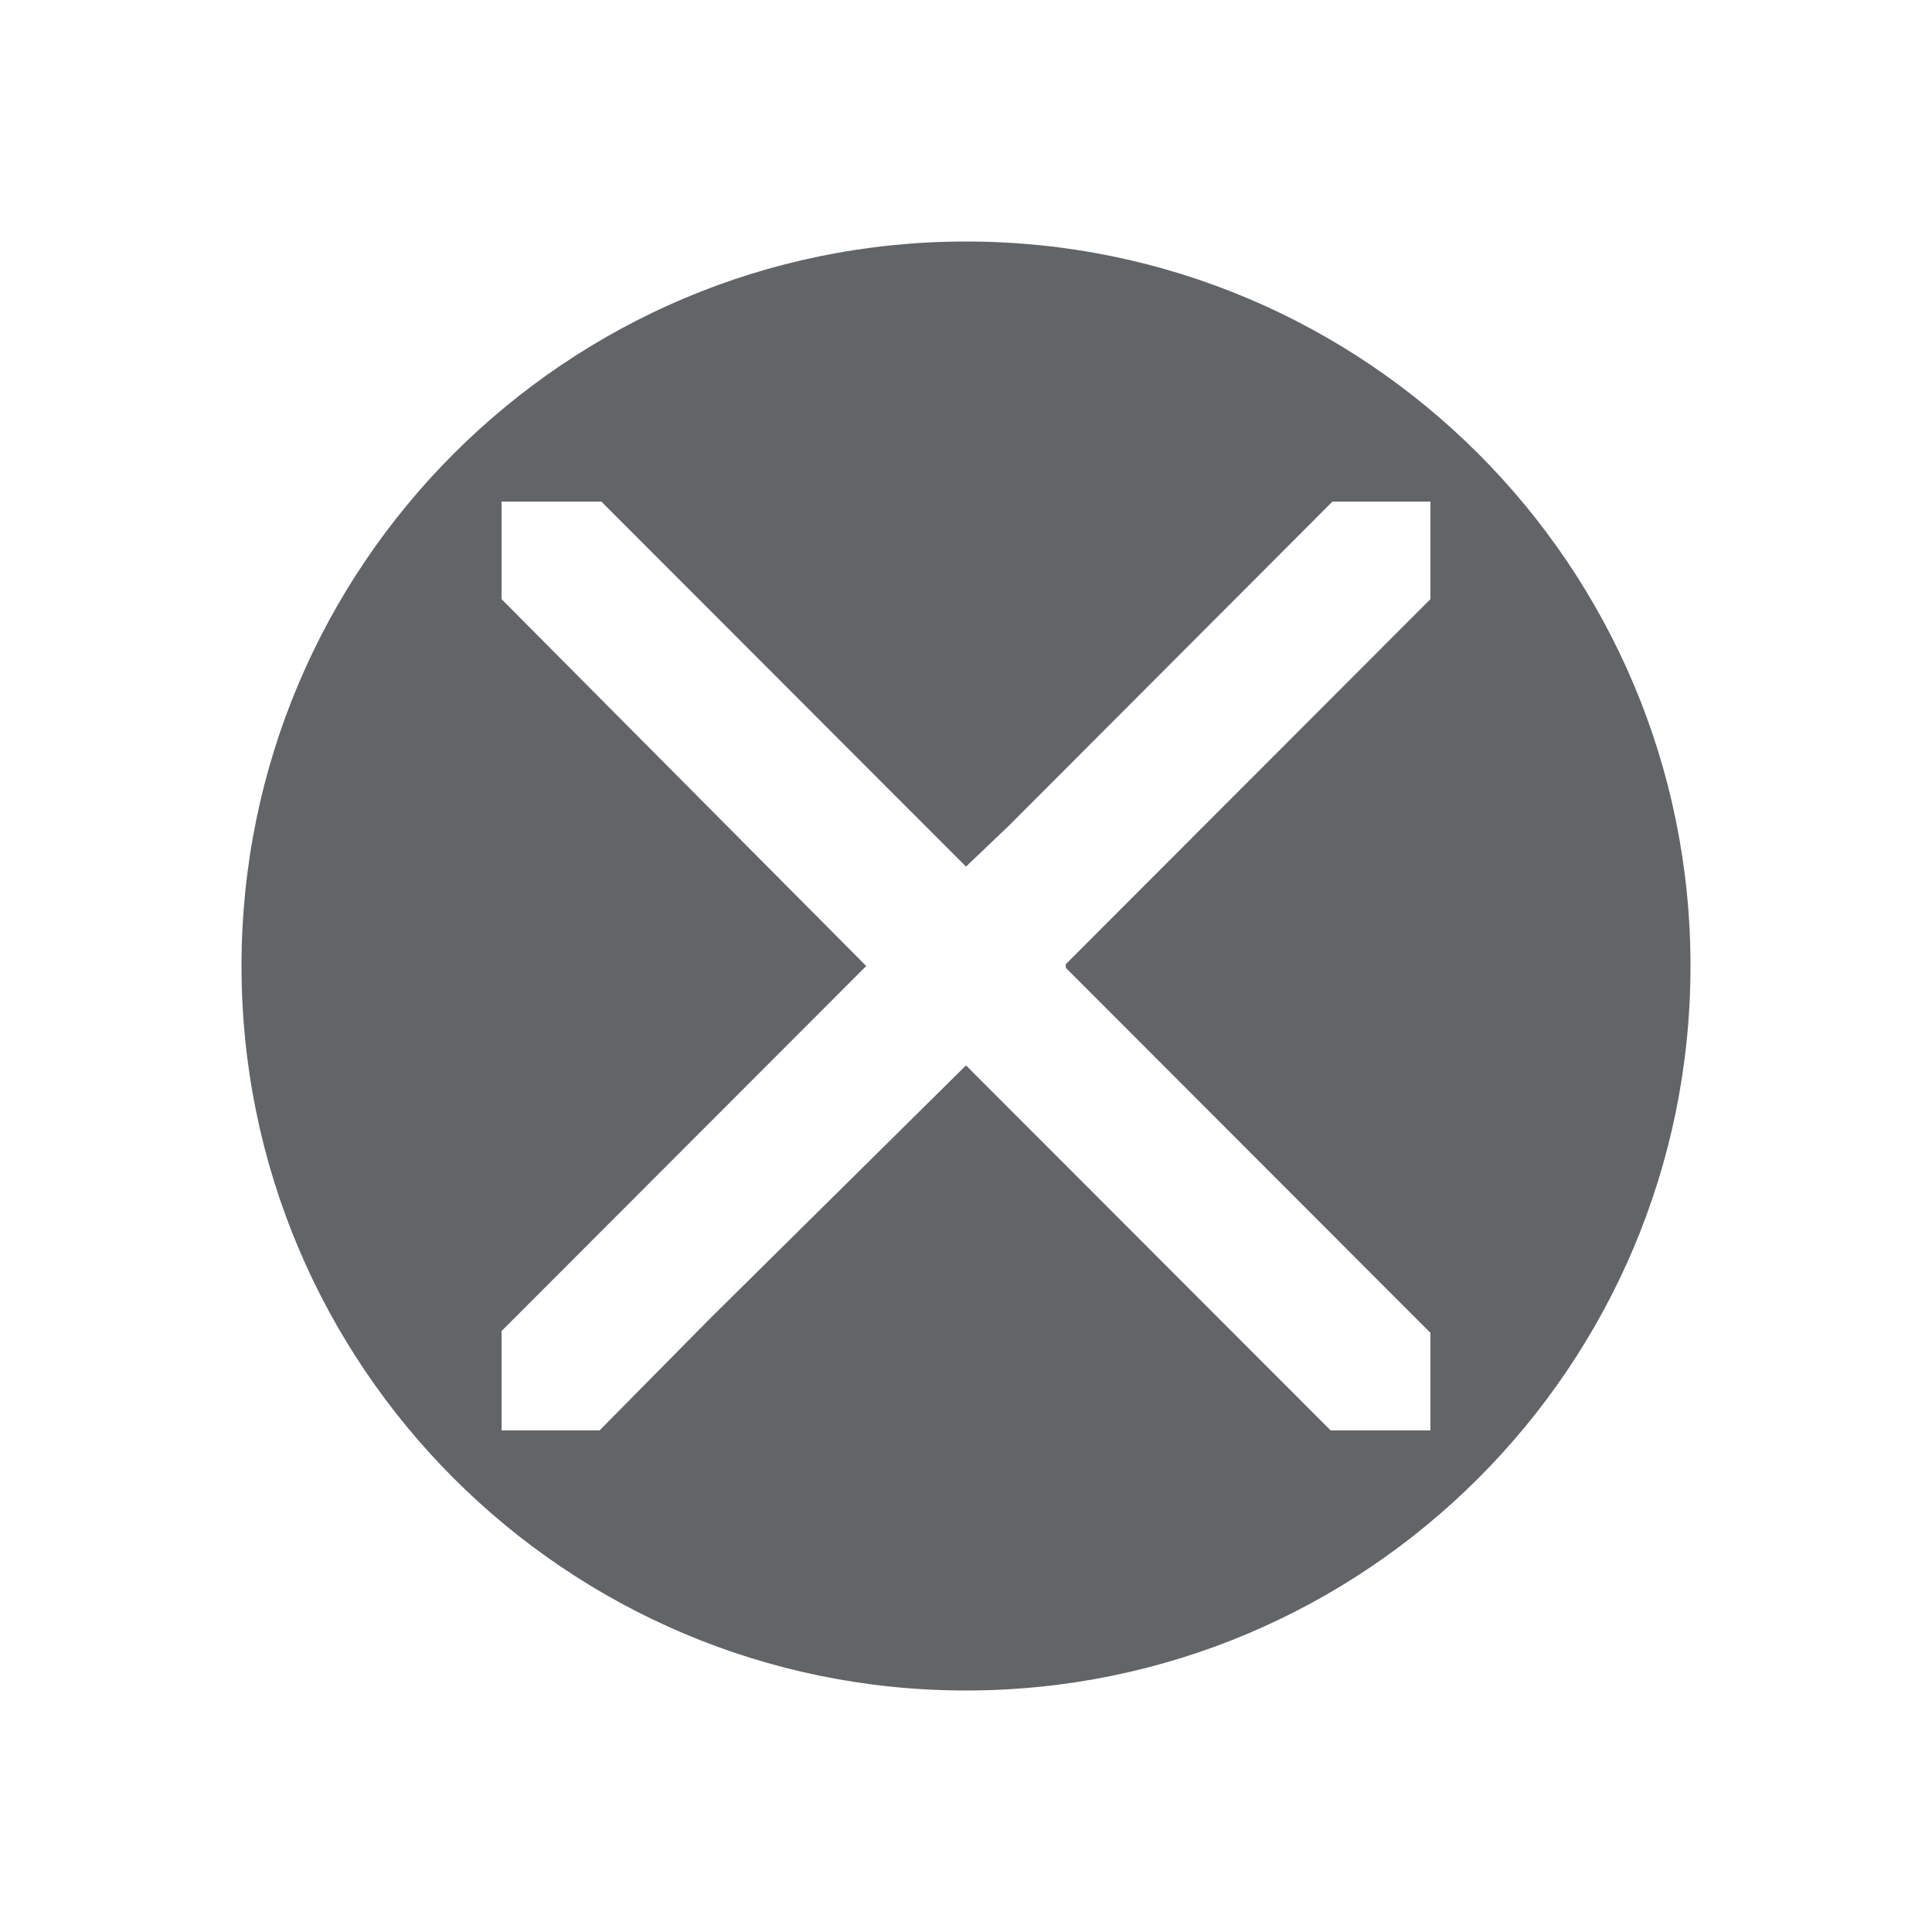
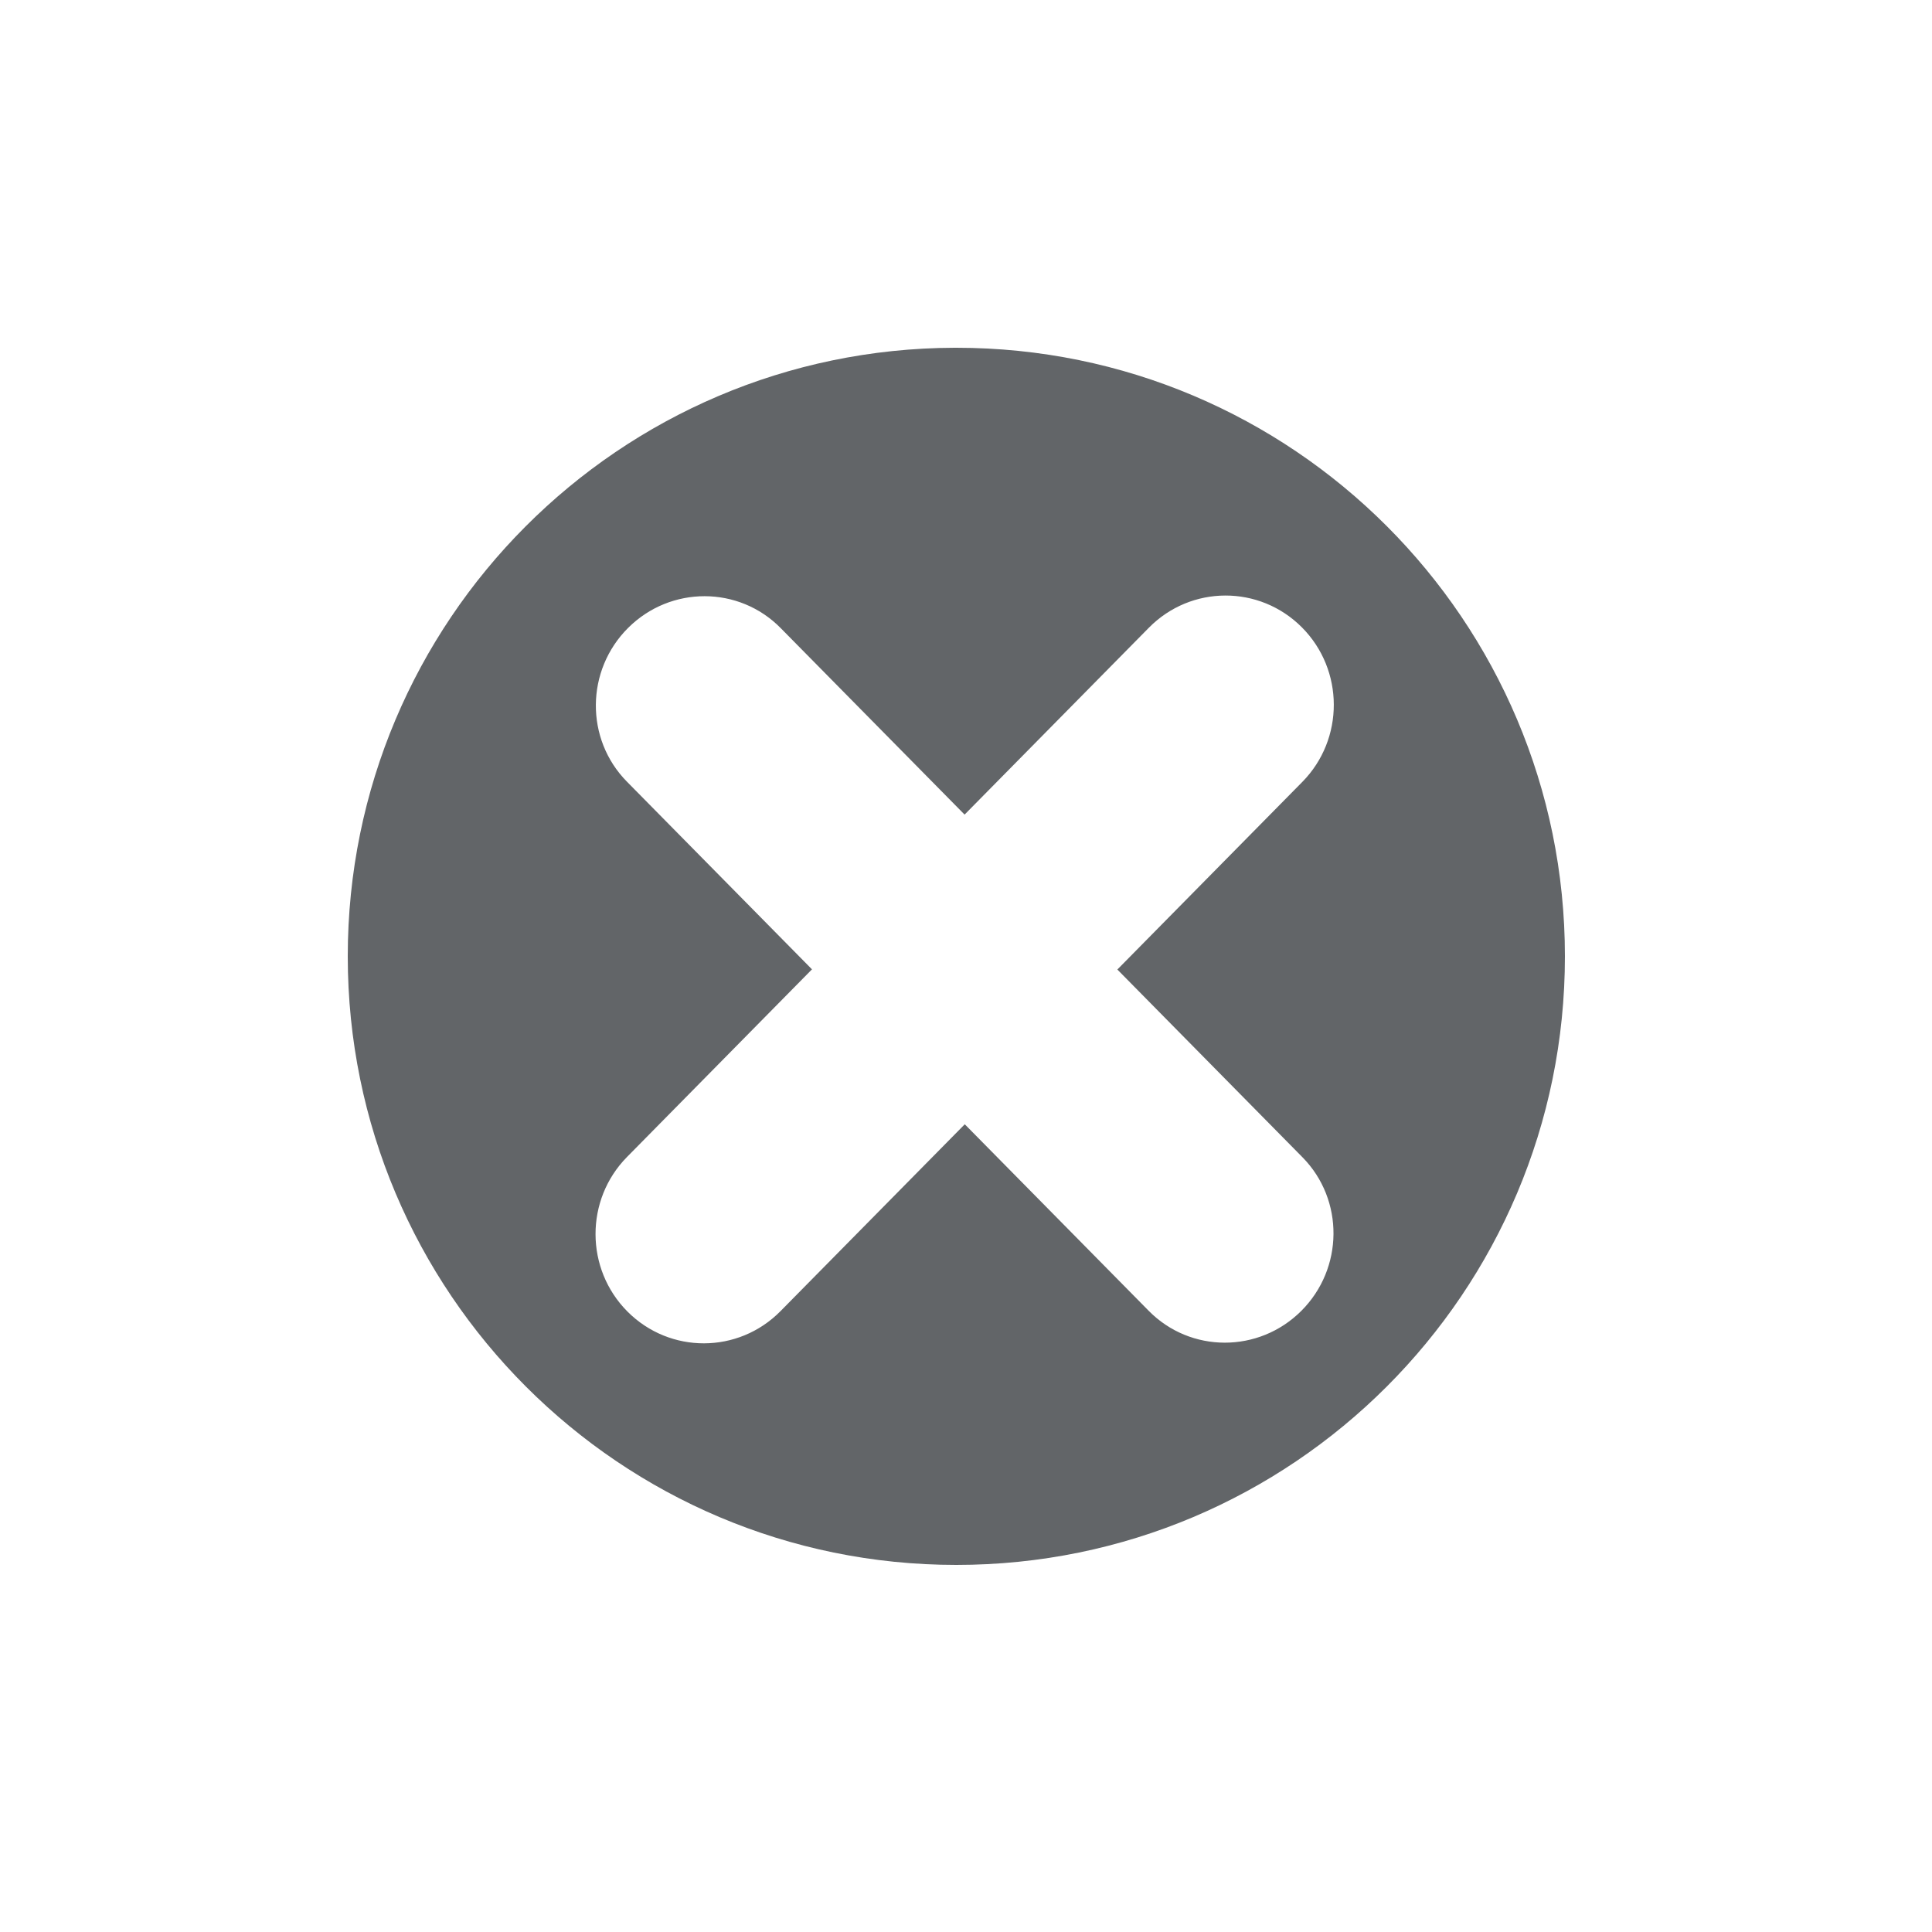
- <svg width="1200" height="1200">
-   <path d="M 600,1050 C 351.472,1050 150,848.528 150,600 150,351.472 351.472,150 600,150 c 248.528,0 450,201.472 450,450 0,248.528 -201.472,450 -450,450 z M 888.462,827.851 661.974,601.122 l 0,-2.244 226.488,-226.729 0,-60.611 -60.848,0 Q 727.339,411.986 627.043,512.451 613.524,525.358 600,538.267 l -226.487,-226.729 -61.975,0 0,60.611 L 538.026,600 311.538,826.729 l 0,61.733 60.848,0 q 34.363,-34.792 68.735,-69.59 L 600,661.733 l 226.487,226.729 61.975,0 0,-60.611 z" fill="#626568" />
+ <svg width="100" height="100">
+   <g transform="scale(0.45) translate(30, 30)">
+     <path fill-rule="evenodd" clip-rule="evenodd" d="M 79.797 10 A 70 70 0 0 0 10 80 A 70 70 0 0 0 80 150 A 70 70 0 0 0 150 80 A 70 70 0 0 0 80 10 A 70 70 0 0 0 79.797 10 z M 110.934 38.5 C 114.12 38.491 117.31 39.711 119.748 42.16 C 124.621 47.057 124.641 55.018 119.795 59.938 L 98.52 81.516 L 119.818 103.115 C 124.625 108 124.559 115.91 119.672 120.787 C 114.784 125.662 106.926 125.65 102.121 120.766 L 80.969 99.316 L 59.777 120.807 C 54.928 125.73 47.044 125.751 42.168 120.854 C 37.295 115.957 37.274 107.996 42.121 103.076 L 63.396 81.496 L 42.1 59.898 C 37.293 55.014 37.357 47.102 42.244 42.225 C 47.132 37.351 54.992 37.362 59.797 42.246 L 80.949 63.697 L 102.141 42.207 C 104.565 39.745 107.747 38.509 110.934 38.5 z " fill="#626568" fill-opacity="1.0" />
+   </g>
</svg>
